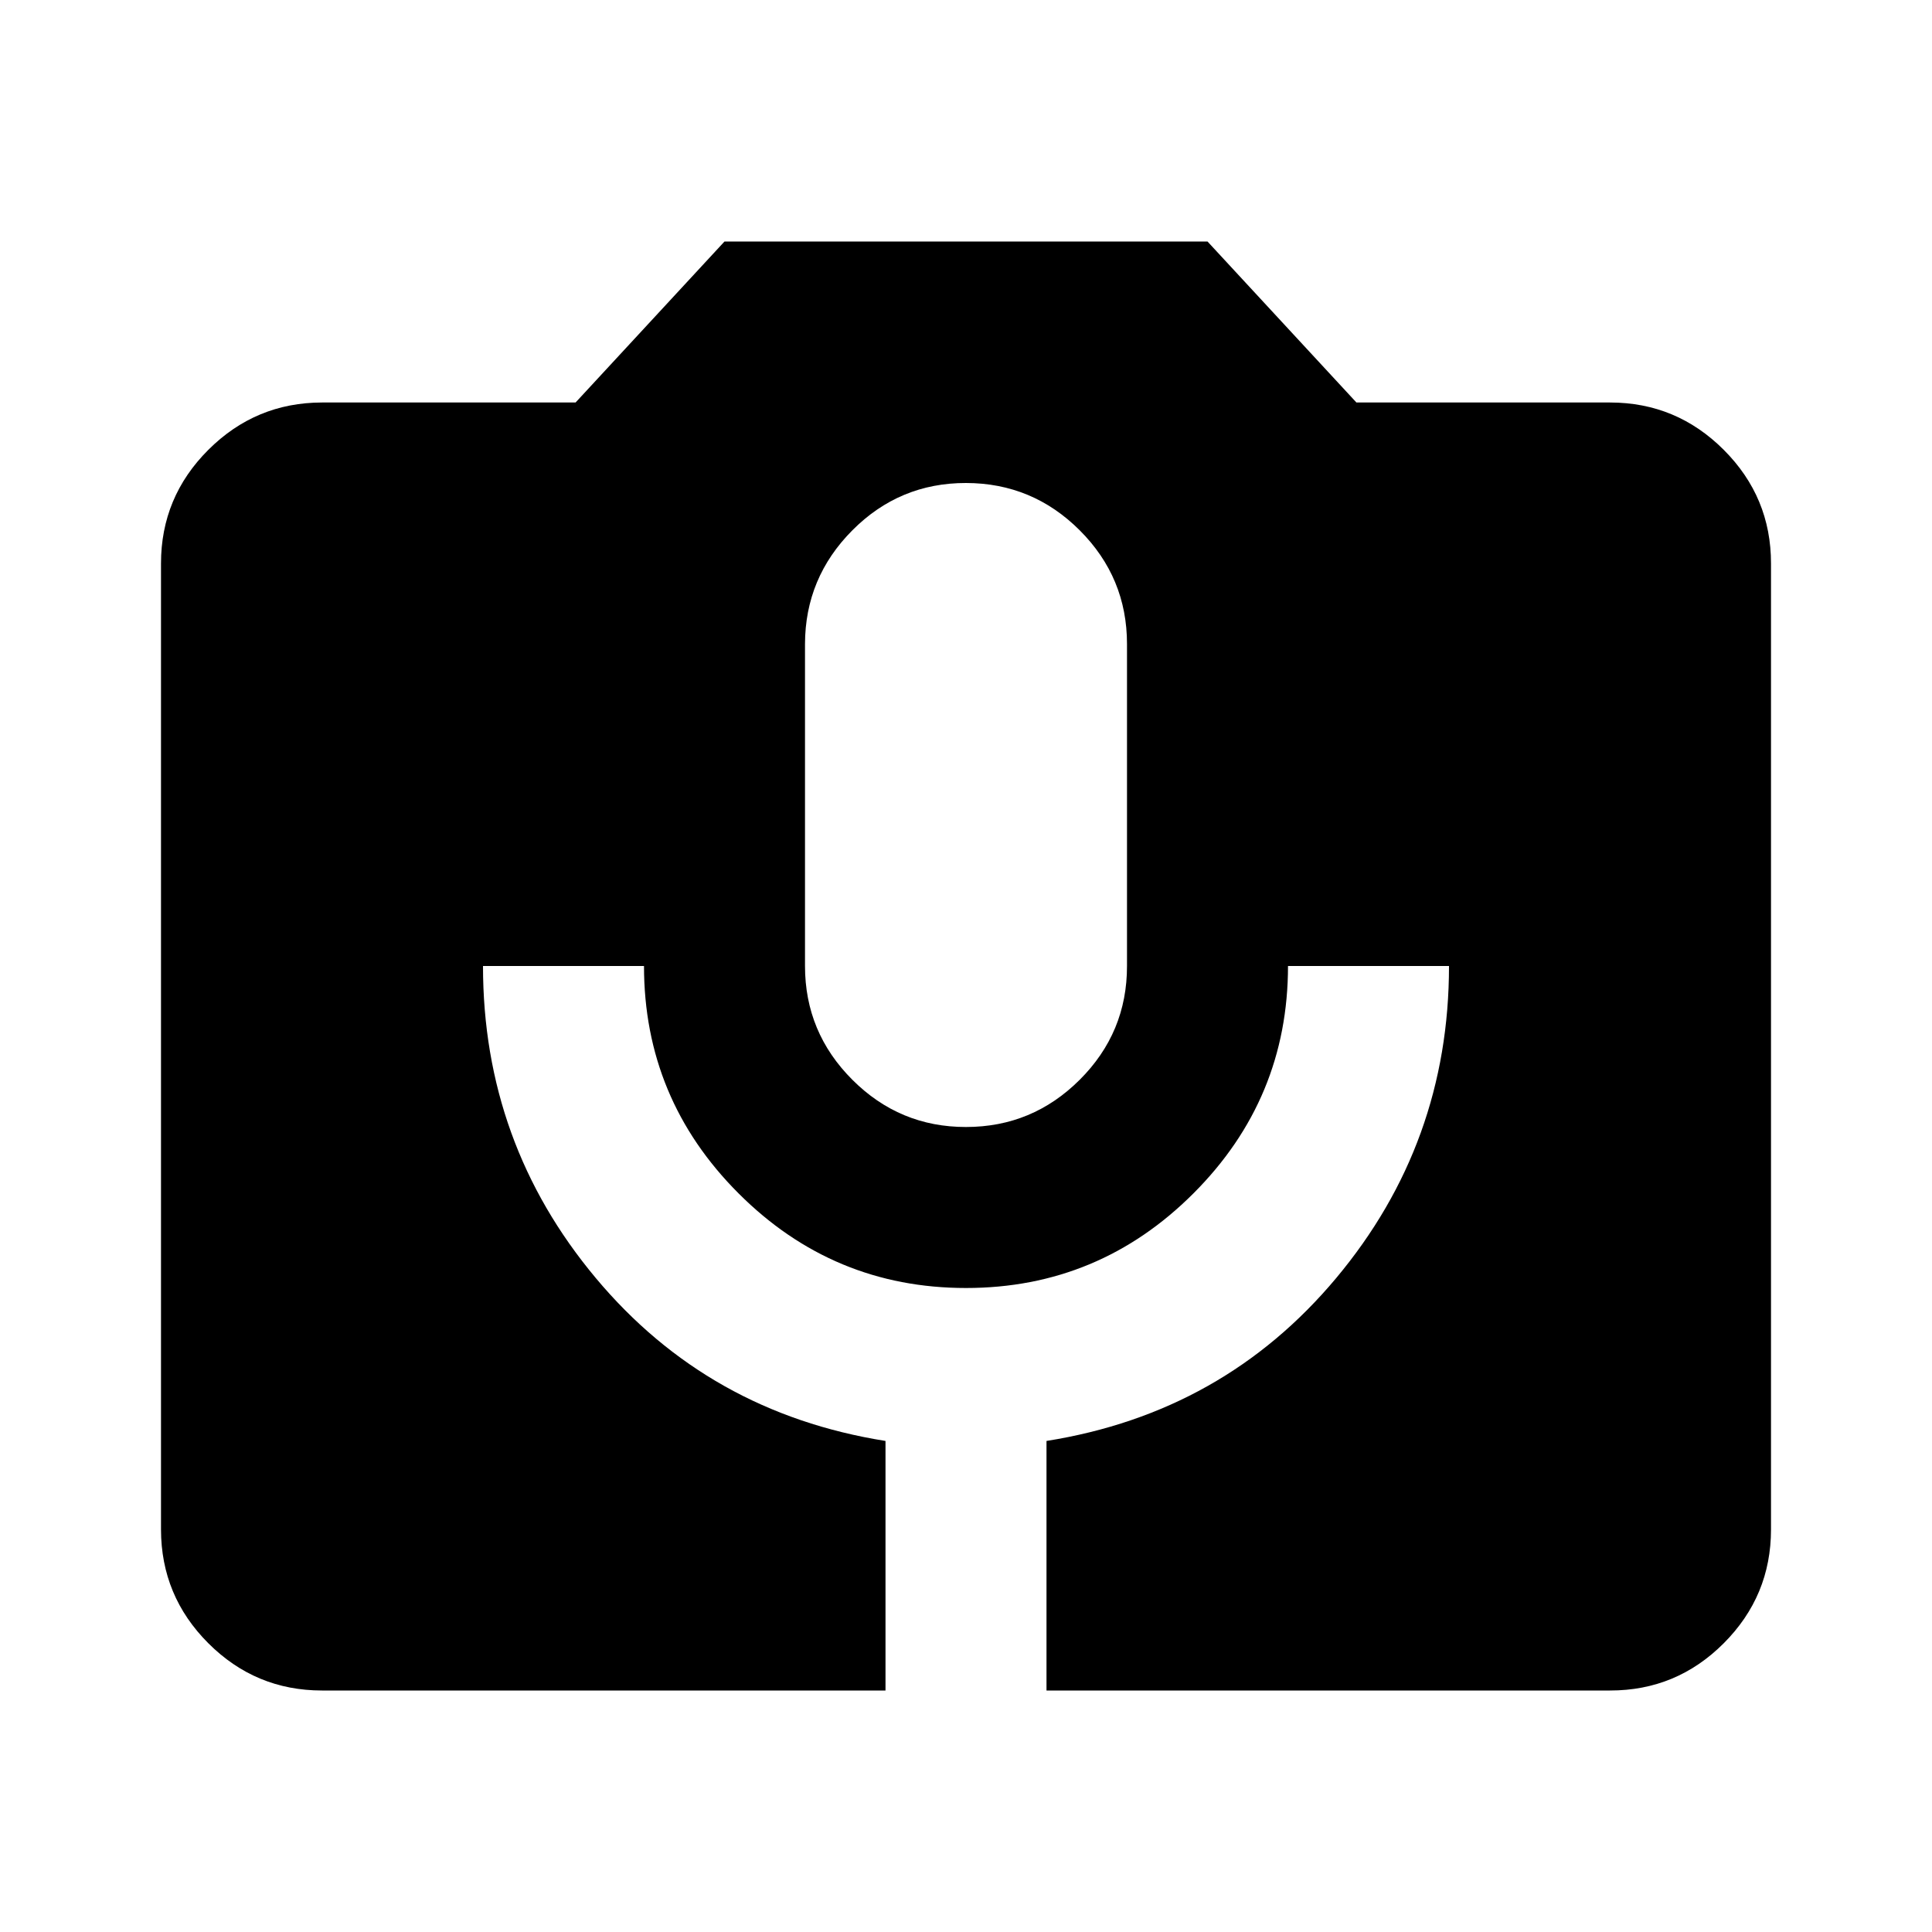
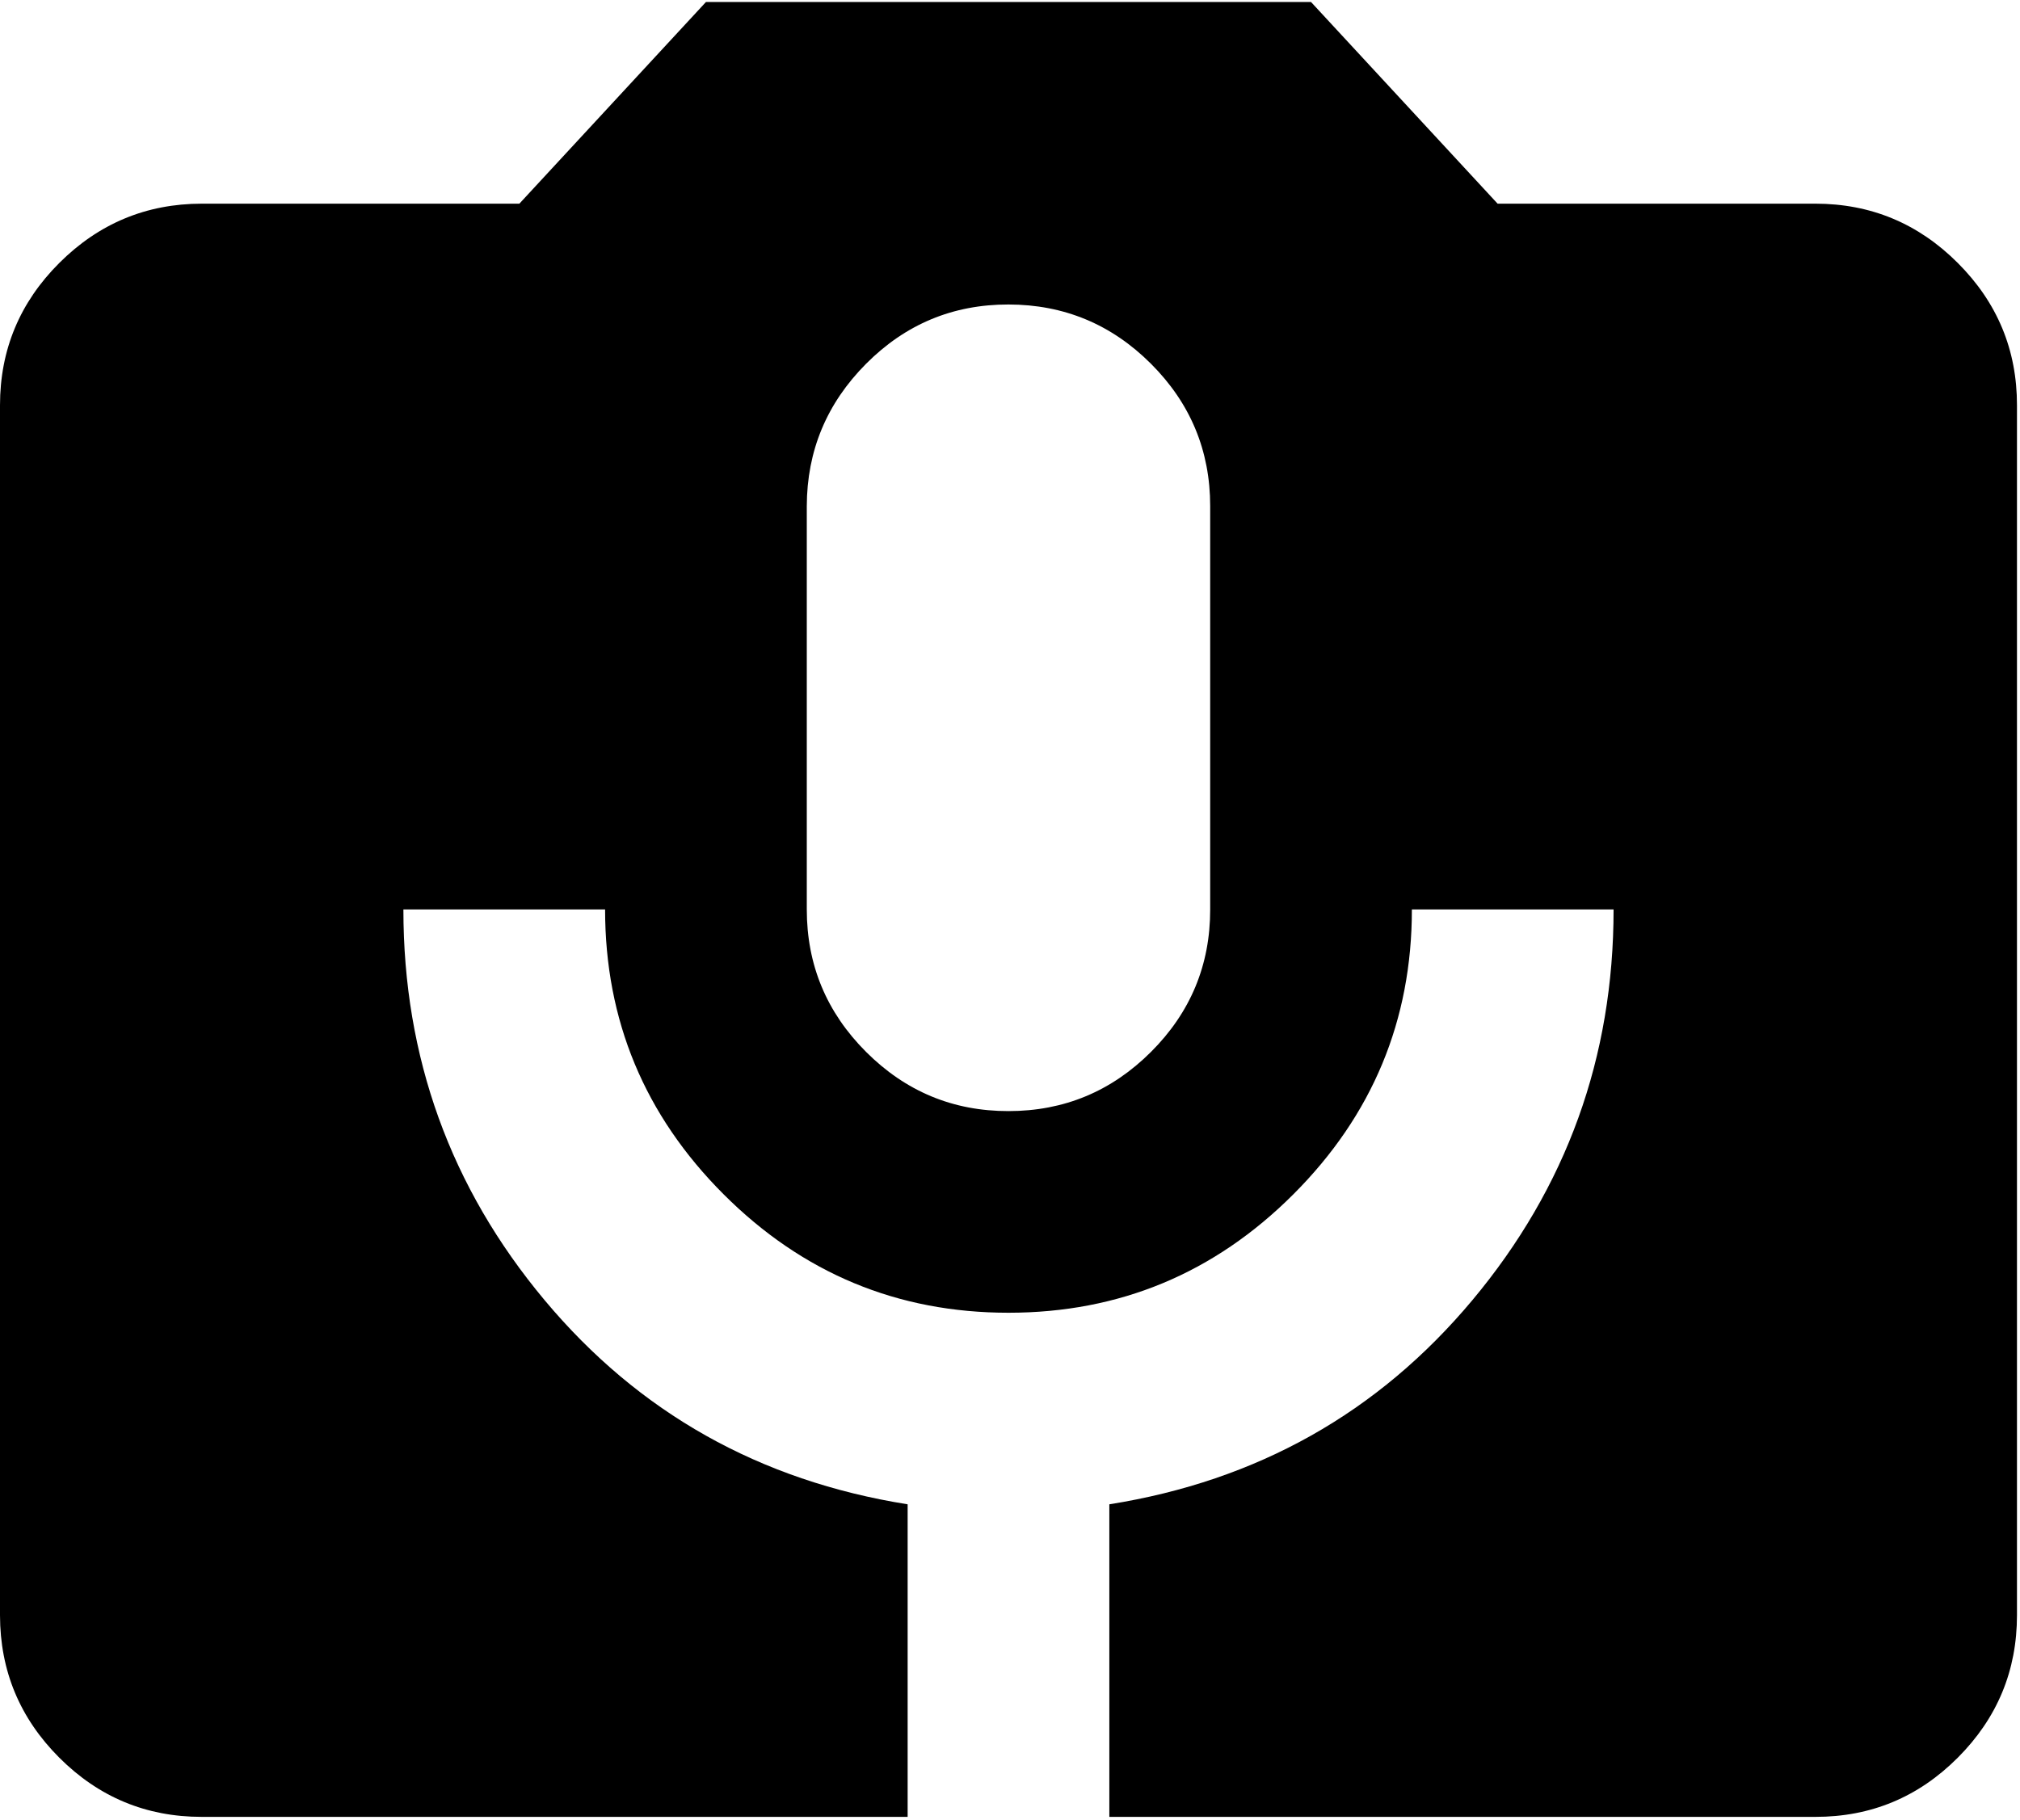
- <svg xmlns="http://www.w3.org/2000/svg" width="24" height="24" viewBox="0 0 24 24">
+ <svg xmlns="http://www.w3.org/2000/svg" viewBox="2 2.98 20.03 18.05">
  <path fill="currentColor" d="M4 21q-.825 0-1.412-.587T2 19V7q0-.825.588-1.412T4 5h3.15L9 3h6l1.85 2H20q.825 0 1.413.588T22 7v12q0 .825-.587 1.413T20 21h-7v-3.1q2.2-.35 3.6-2.025T18 12h-2q0 1.65-1.175 2.825T12 16t-2.825-1.175T8 12H6q0 2.2 1.4 3.875T11 17.9V21zm8-7q.825 0 1.413-.587T14 12V8q0-.825-.587-1.412T12 6t-1.412.588T10 8v4q0 .825.588 1.413T12 14" />
</svg>
